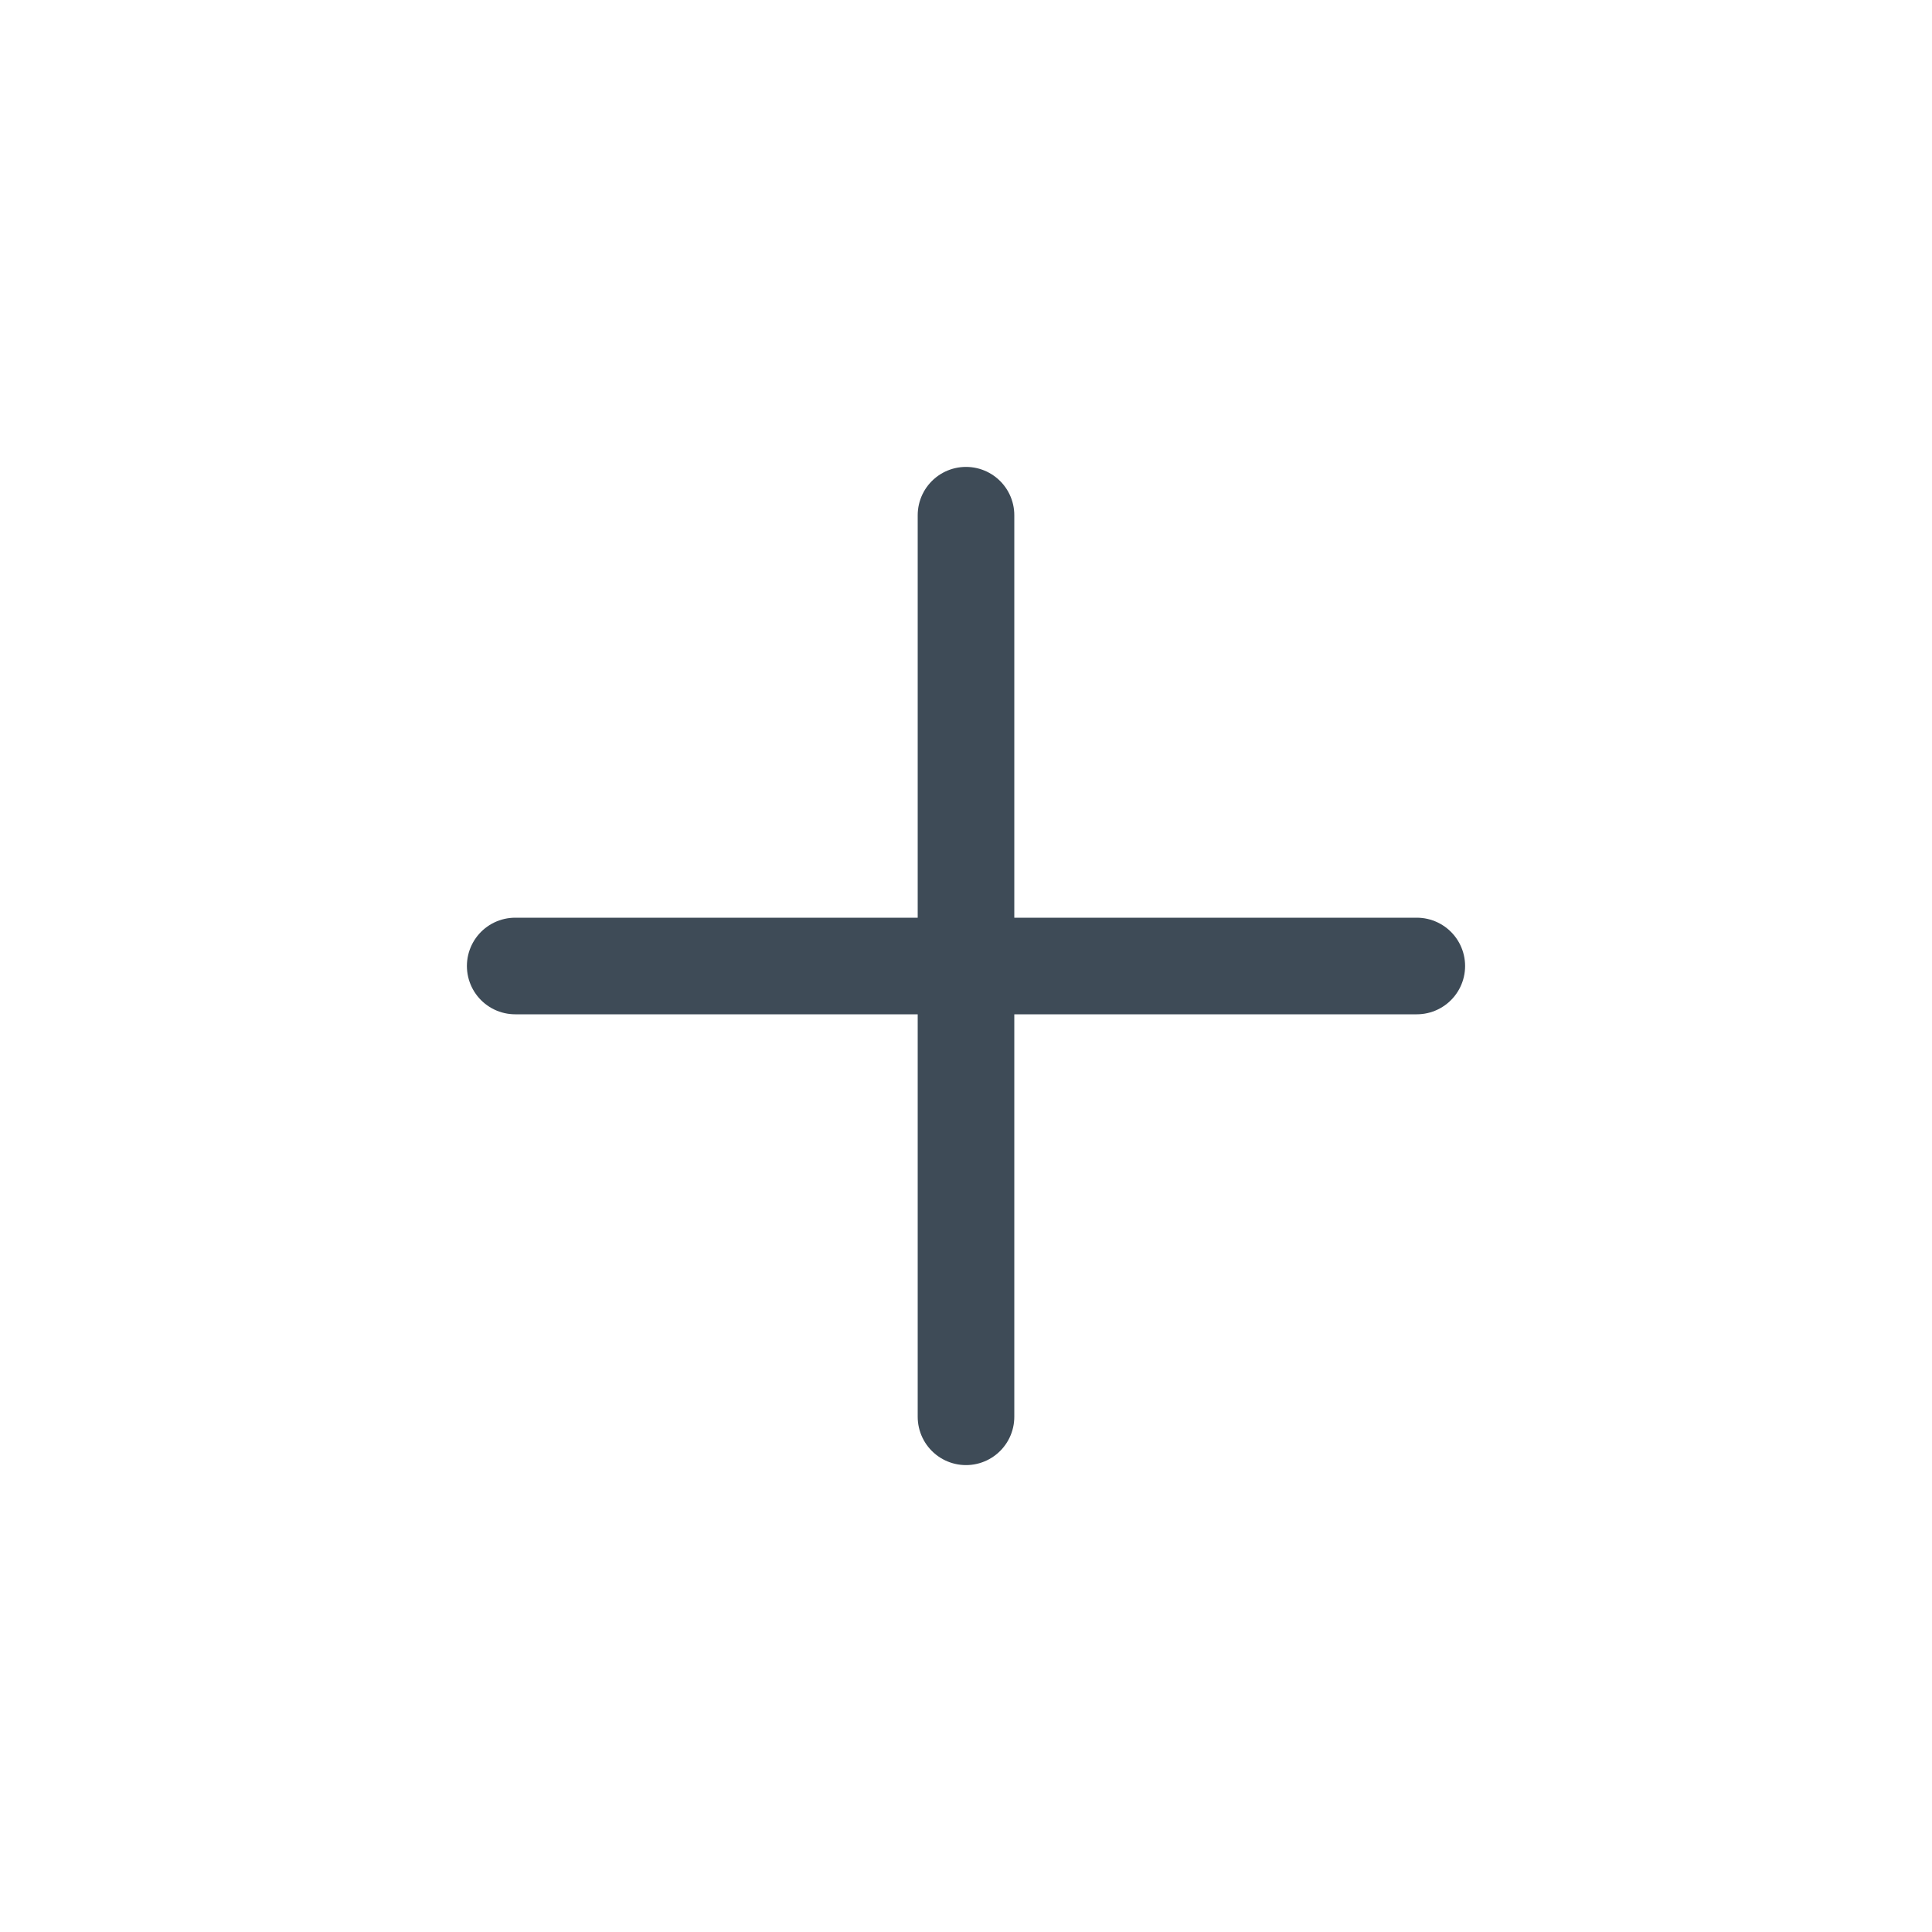
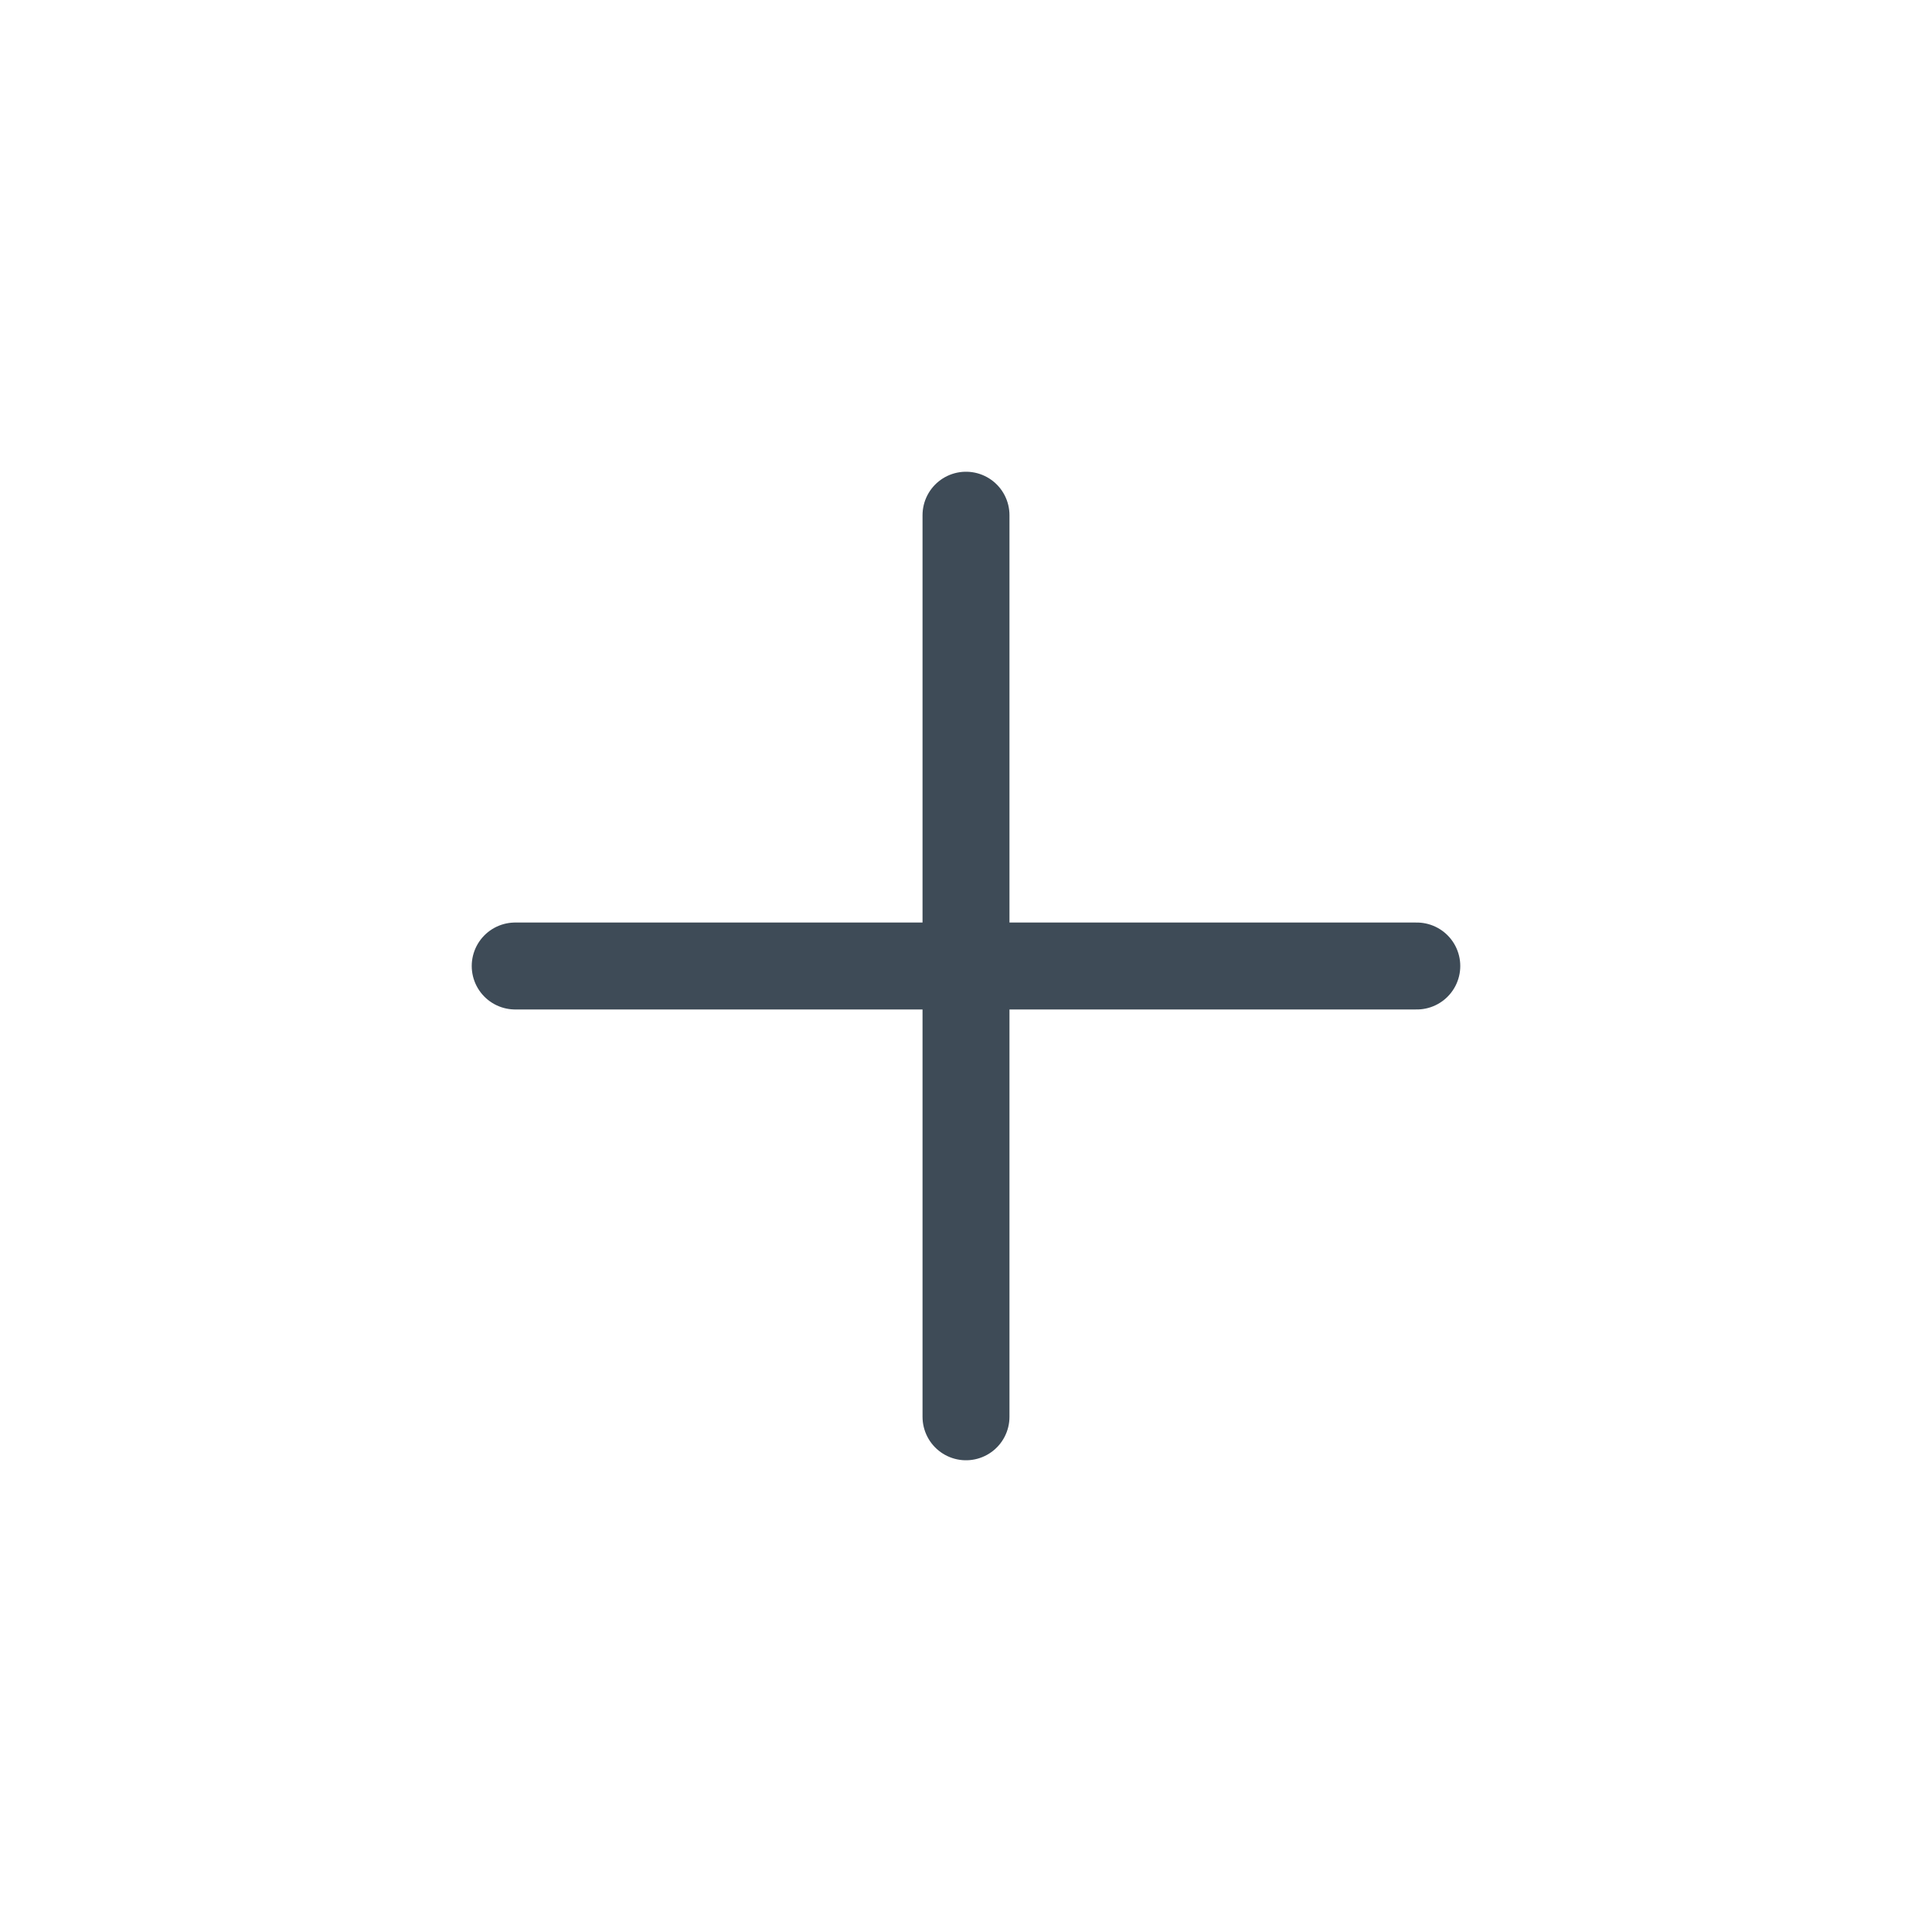
<svg xmlns="http://www.w3.org/2000/svg" viewBox="0 0 24 24" width="24" height="24">
-   <path d="M12 5v14M5 12h14" transform="translate(2.4 2.4) scale(.8)" fill="none" stroke="#3E4B57" stroke-width="1.5" stroke-linecap="round" stroke-linejoin="round" />
+   <path d="M12 5v14M5 12h14" transform="translate(2.4 2.4) scale(.8)" fill="none" stroke="#3E4B57" stroke-width="1.35" stroke-linecap="round" stroke-linejoin="round" />
</svg>
